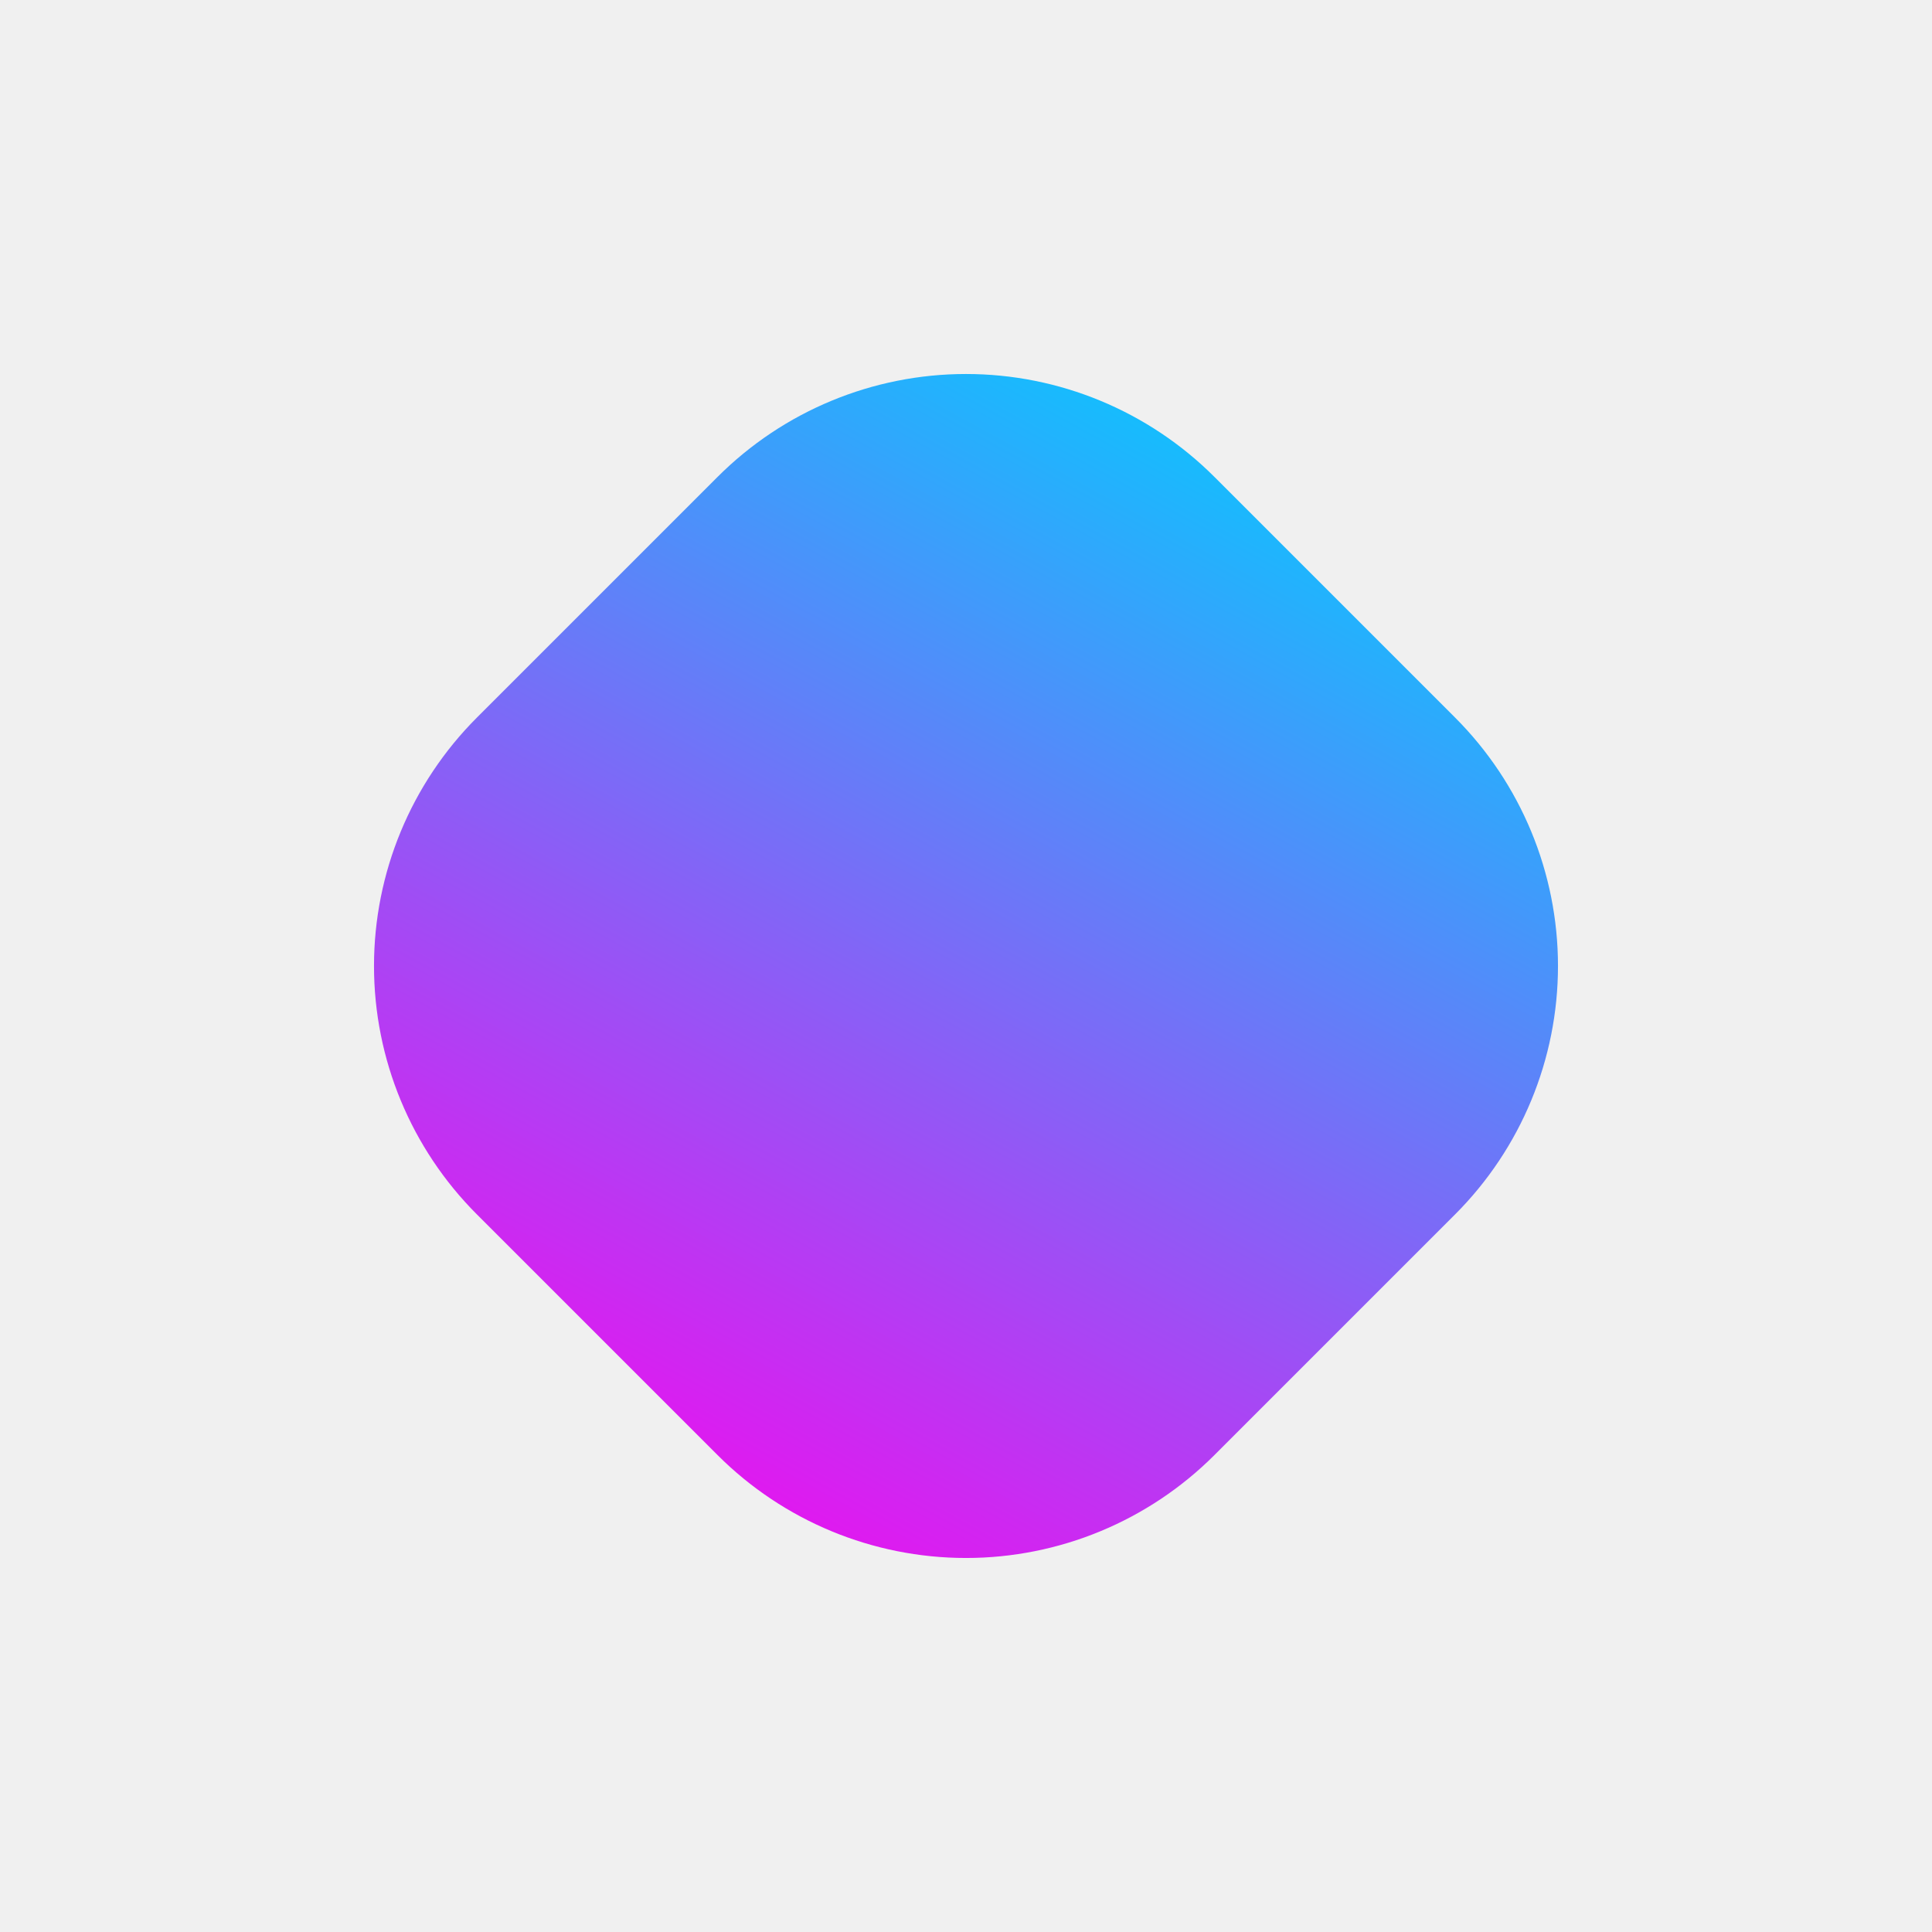
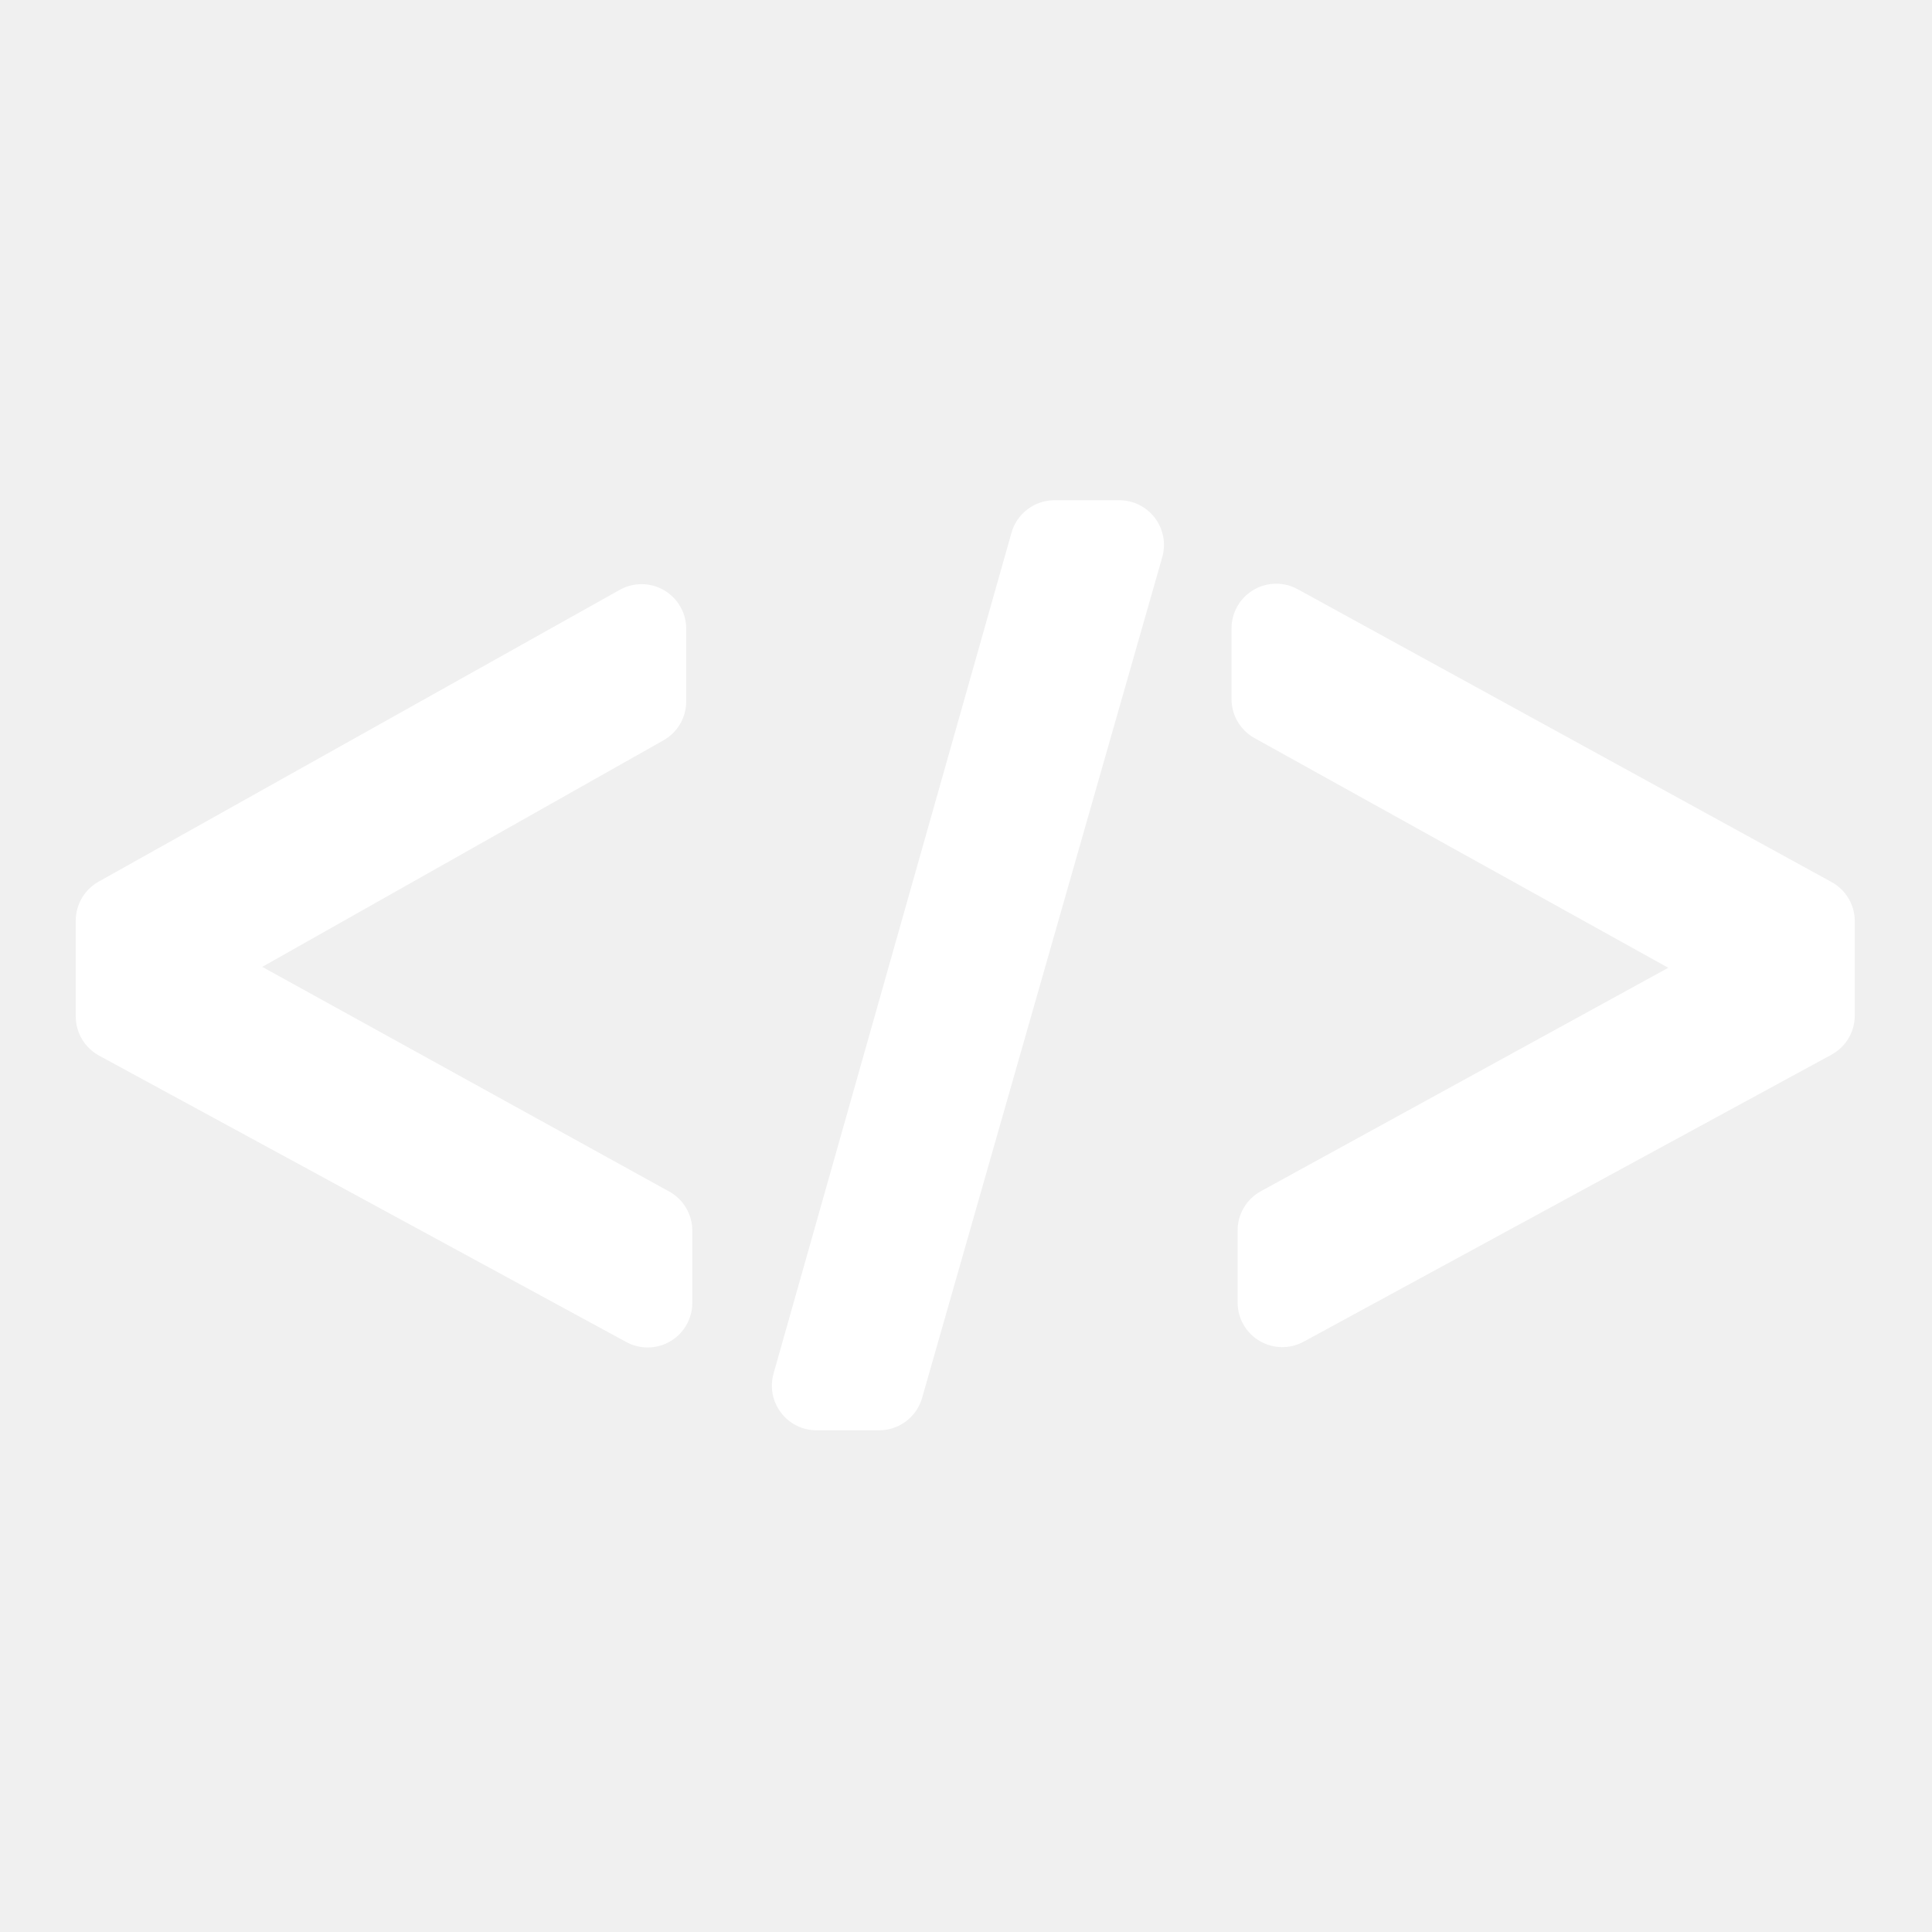
- <svg xmlns="http://www.w3.org/2000/svg" width="100%" height="100%" viewBox="0 0 20521 20521" version="1.1" xml:space="preserve" style="fill-rule:evenodd;clip-rule:evenodd;stroke-linejoin:round;stroke-miterlimit:2;">
-   <path d="M7621.9,5065.43c699.778,-699.778 1648.88,-1092.91 2638.52,-1092.91c989.635,-0 1938.74,393.131 2638.52,1092.91c823.905,823.905 1732.56,1732.56 2556.47,2556.47c699.778,699.778 1092.91,1648.88 1092.91,2638.52c-0,989.635 -393.132,1938.74 -1092.91,2638.52c-823.904,823.905 -1732.56,1732.56 -2556.47,2556.47c-699.778,699.778 -1648.88,1092.91 -2638.52,1092.91c-989.636,-0 -1938.74,-393.132 -2638.52,-1092.91c-823.904,-823.904 -1732.56,-1732.56 -2556.47,-2556.47c-699.778,-699.778 -1092.91,-1648.88 -1092.91,-2638.52c-0,-989.636 393.131,-1938.74 1092.91,-2638.52c823.905,-823.904 1732.56,-1732.56 2556.47,-2556.47Z" style="fill:url(#_Linear1);" />
-   <defs>
-     <linearGradient id="_Linear1" x1="0" y1="0" x2="1" y2="0" gradientUnits="userSpaceOnUse" gradientTransform="matrix(7272.11,-13542.4,13542.4,7272.11,6650.27,17359.8)">
-       <stop offset="0" style="stop-color:#f0e;stop-opacity:1" />
-       <stop offset="1" style="stop-color:#00ceff;stop-opacity:1" />
-     </linearGradient>
-   </defs>
+ <svg xmlns="http://www.w3.org/2000/svg" width="100%" height="100%" viewBox="0 0 1182 1182" version="1.1" xml:space="preserve" style="fill-rule:evenodd;clip-rule:evenodd;stroke-linejoin:round;stroke-miterlimit:2;">
+   <g>
+     <path d="M423.559,797.06c-0,9.637 -5.076,18.562 -13.359,23.488c-8.282,4.926 -18.547,5.126 -27.015,0.525c-83.028,-45.107 -269.575,-146.454 -322.563,-175.242c-8.802,-4.782 -14.282,-13.996 -14.282,-24.013l-0,-58.561c-0,-9.892 5.345,-19.011 13.976,-23.844c52.094,-29.171 236.202,-132.263 318.843,-178.539c8.463,-4.739 18.804,-4.637 27.172,0.268c8.367,4.904 13.508,13.877 13.508,23.576c0,15.888 0,32.598 0,44.396c0,9.857 -5.308,18.951 -13.891,23.797c-53.805,30.379 -245.504,138.618 -245.504,138.618c-0,0 194.378,107.31 248.994,137.461c8.712,4.81 14.121,13.974 14.121,23.925l-0,44.145Z" style="fill:#fff;fill-rule:nonzero;" />
+     <path d="M499.56,875.061c-8.563,-0 -16.631,-4.014 -21.797,-10.844c-5.165,-6.83 -6.83,-15.687 -4.498,-23.927c30.356,-107.258 121.917,-430.771 145.575,-514.362c3.33,-11.765 14.069,-19.886 26.295,-19.886c11.545,-0 26.263,-0 39.659,-0c8.575,-0 16.653,4.025 21.817,10.87c5.164,6.846 6.815,15.719 4.46,23.964c-30.665,107.351 -123.087,430.89 -146.932,514.363c-3.352,11.733 -14.075,19.822 -26.277,19.822c-11.189,-0 -25.345,-0 -38.302,-0Z" style="fill:#fff;fill-rule:nonzero;" />
+     <path d="M797.551,820.863c-8.468,4.604 -18.735,4.407 -27.02,-0.519c-8.285,-4.925 -13.363,-13.851 -13.363,-23.49l0,-44.075c0,-9.978 5.439,-19.163 14.188,-23.961c54.757,-30.031 249.303,-136.726 249.303,-136.726c-0,0 -198.062,-109.952 -253.146,-140.531c-8.68,-4.819 -14.064,-13.965 -14.064,-23.893l0,-43.228c0,-9.656 5.096,-18.596 13.406,-23.515c8.309,-4.92 18.598,-5.089 27.064,-0.445c83.889,46.011 273.363,149.934 326.658,179.166c8.748,4.798 14.186,13.983 14.186,23.96l-0,57.655c-0,10.014 -5.477,19.226 -14.274,24.009c-53.018,28.827 -239.832,130.405 -322.938,175.593Z" style="fill:#fff;fill-rule:nonzero;" />
+   </g>
</svg>
